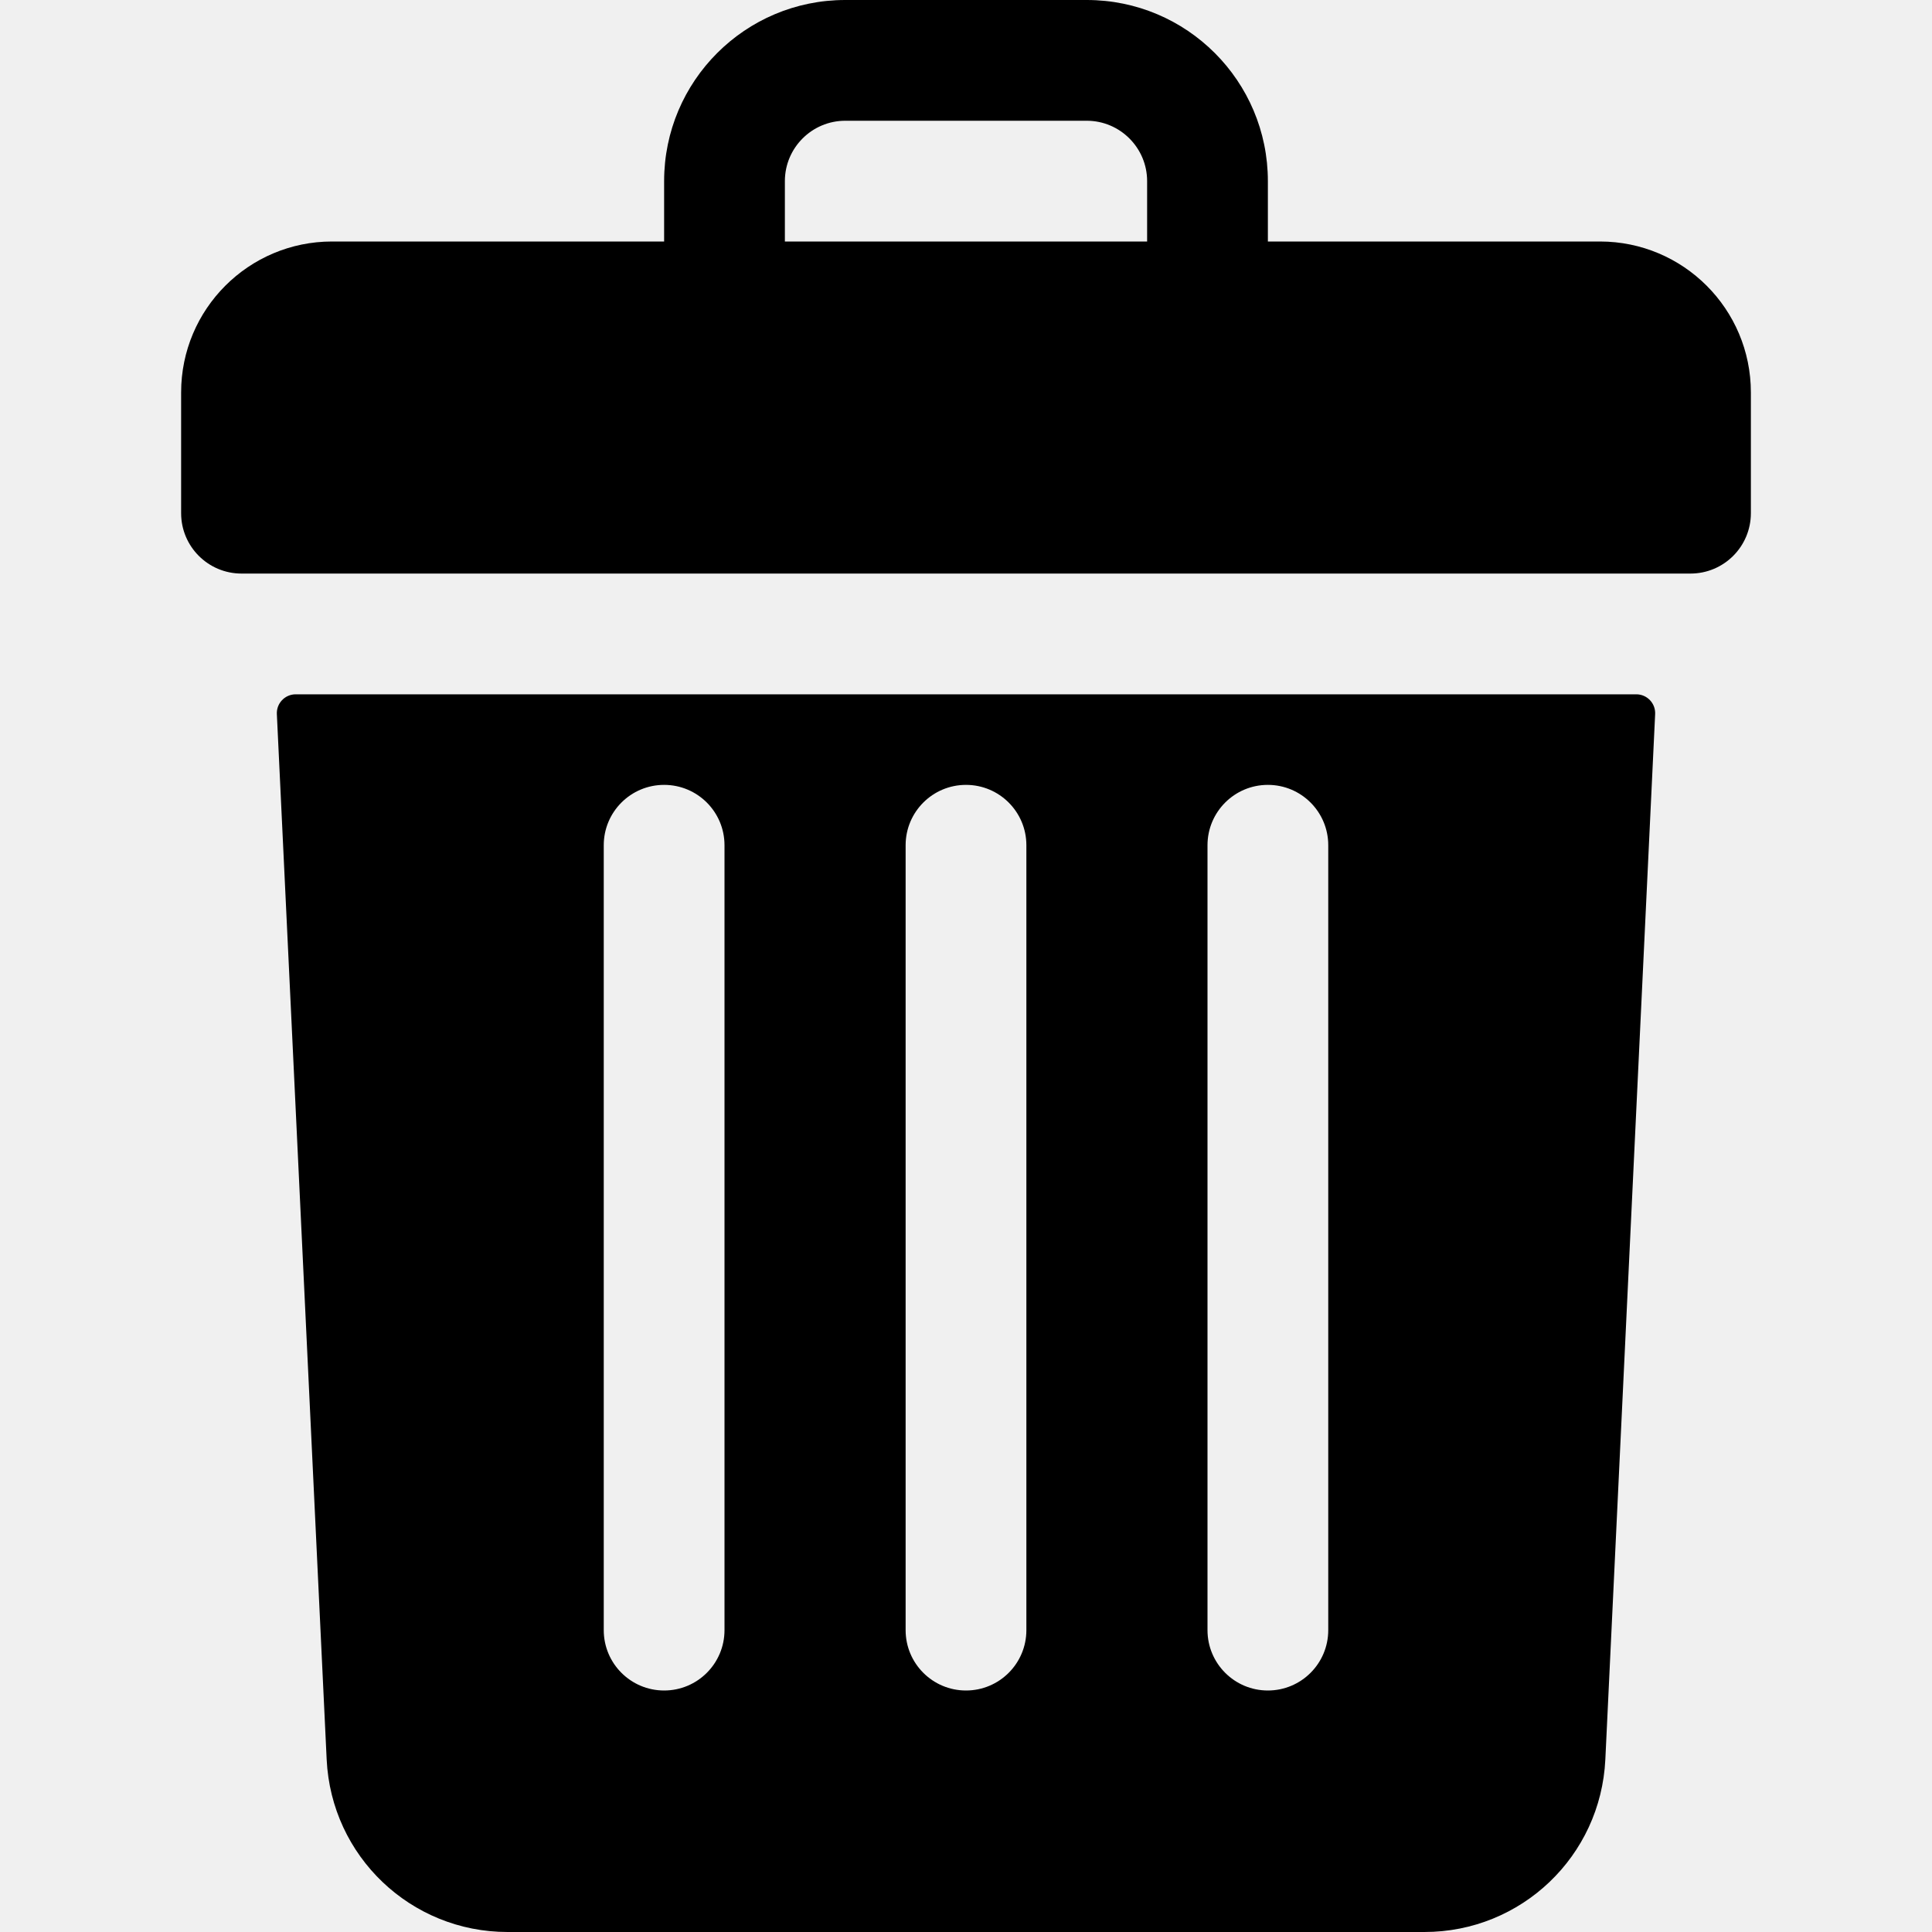
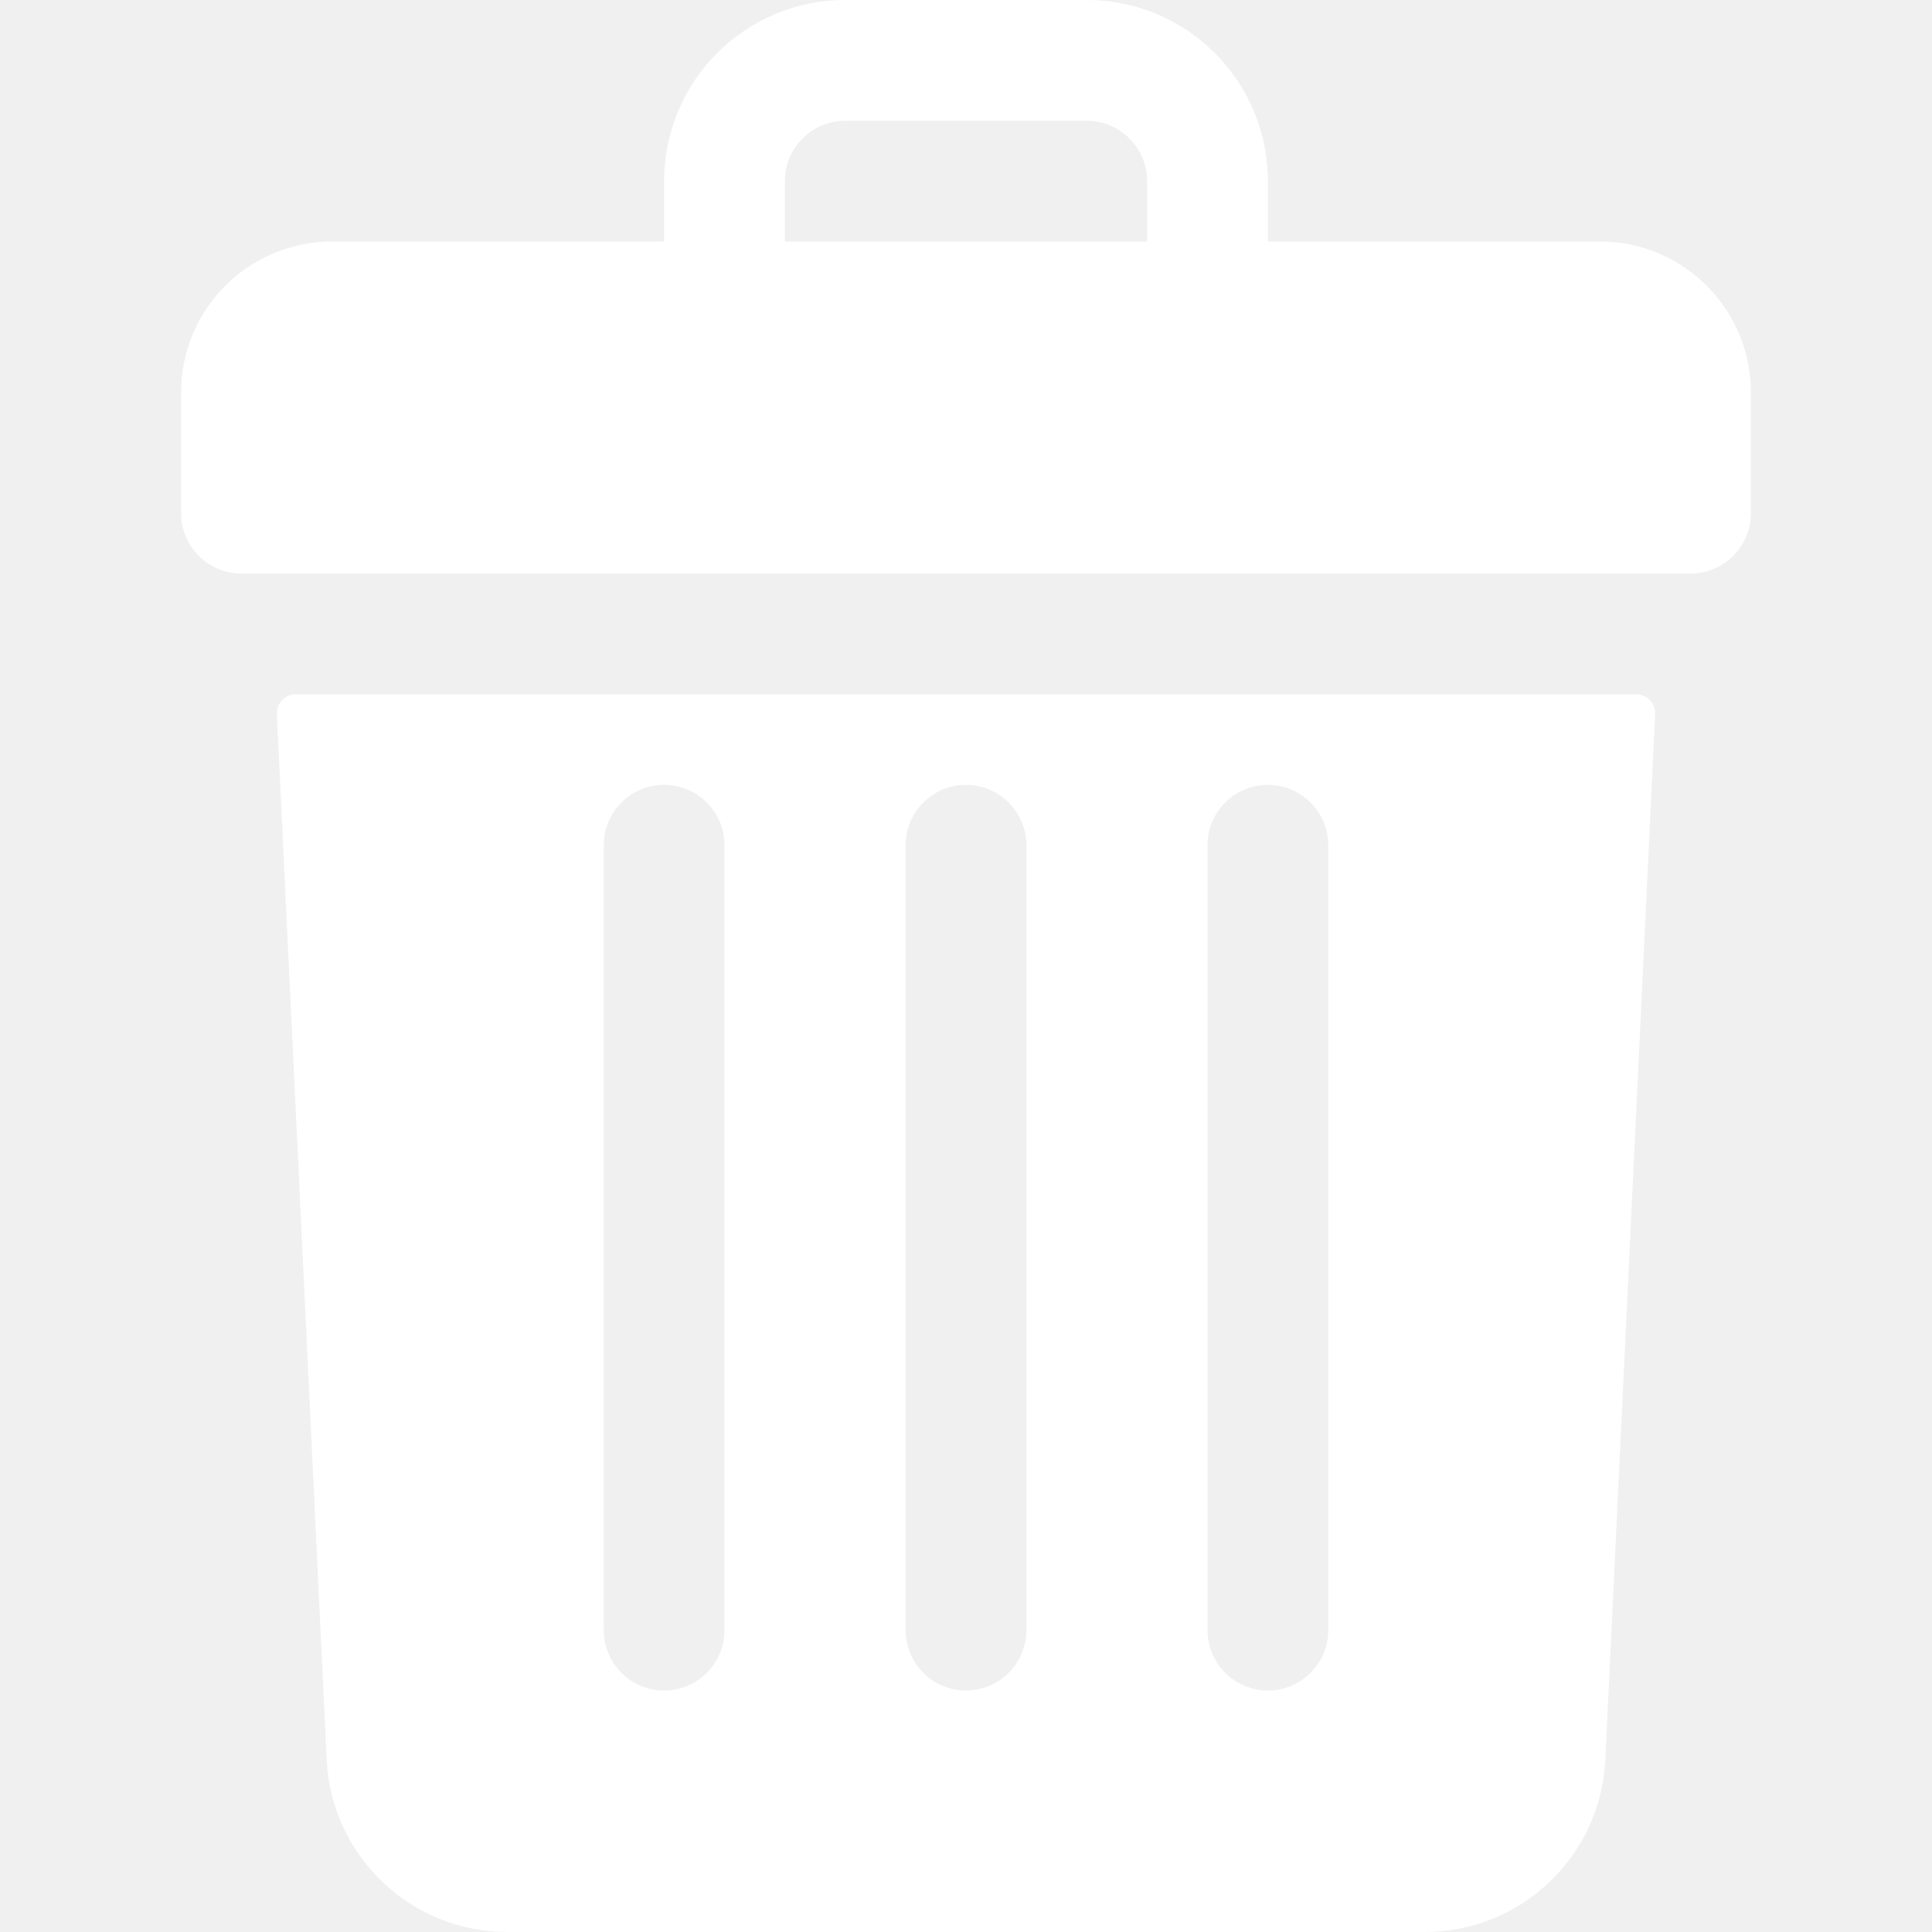
- <svg xmlns="http://www.w3.org/2000/svg" id="Layer_1" enable-background="new 0 0 512 512" height="512" viewBox="0 0 512 512" width="512">
+ <svg xmlns="http://www.w3.org/2000/svg" id="Layer_1" enable-background="new 0 0 512 512" style="fill:#FFFFFF;" height="512" viewBox="0 0 512 512" width="512">
  <g>
    <path d="m424 64h-88v-16c0-26.51-21.49-48-48-48h-64c-26.51 0-48 21.49-48 48v16h-88c-22.091 0-40 17.909-40 40v32c0 8.837 7.163 16 16 16h384c8.837 0 16-7.163 16-16v-32c0-22.091-17.909-40-40-40zm-216-16c0-8.82 7.18-16 16-16h64c8.82 0 16 7.18 16 16v16h-96z" />
    <path d="m78.364 184c-2.855 0-5.13 2.386-4.994 5.238l13.2 277.042c1.22 25.64 22.28 45.72 47.94 45.72h242.98c25.66 0 46.72-20.08 47.94-45.72l13.2-277.042c.136-2.852-2.139-5.238-4.994-5.238zm241.636 40c0-8.84 7.16-16 16-16s16 7.16 16 16v208c0 8.84-7.16 16-16 16s-16-7.16-16-16zm-80 0c0-8.84 7.16-16 16-16s16 7.16 16 16v208c0 8.84-7.16 16-16 16s-16-7.16-16-16zm-80 0c0-8.84 7.16-16 16-16s16 7.16 16 16v208c0 8.84-7.16 16-16 16s-16-7.16-16-16z" />
  </g>
</svg>
